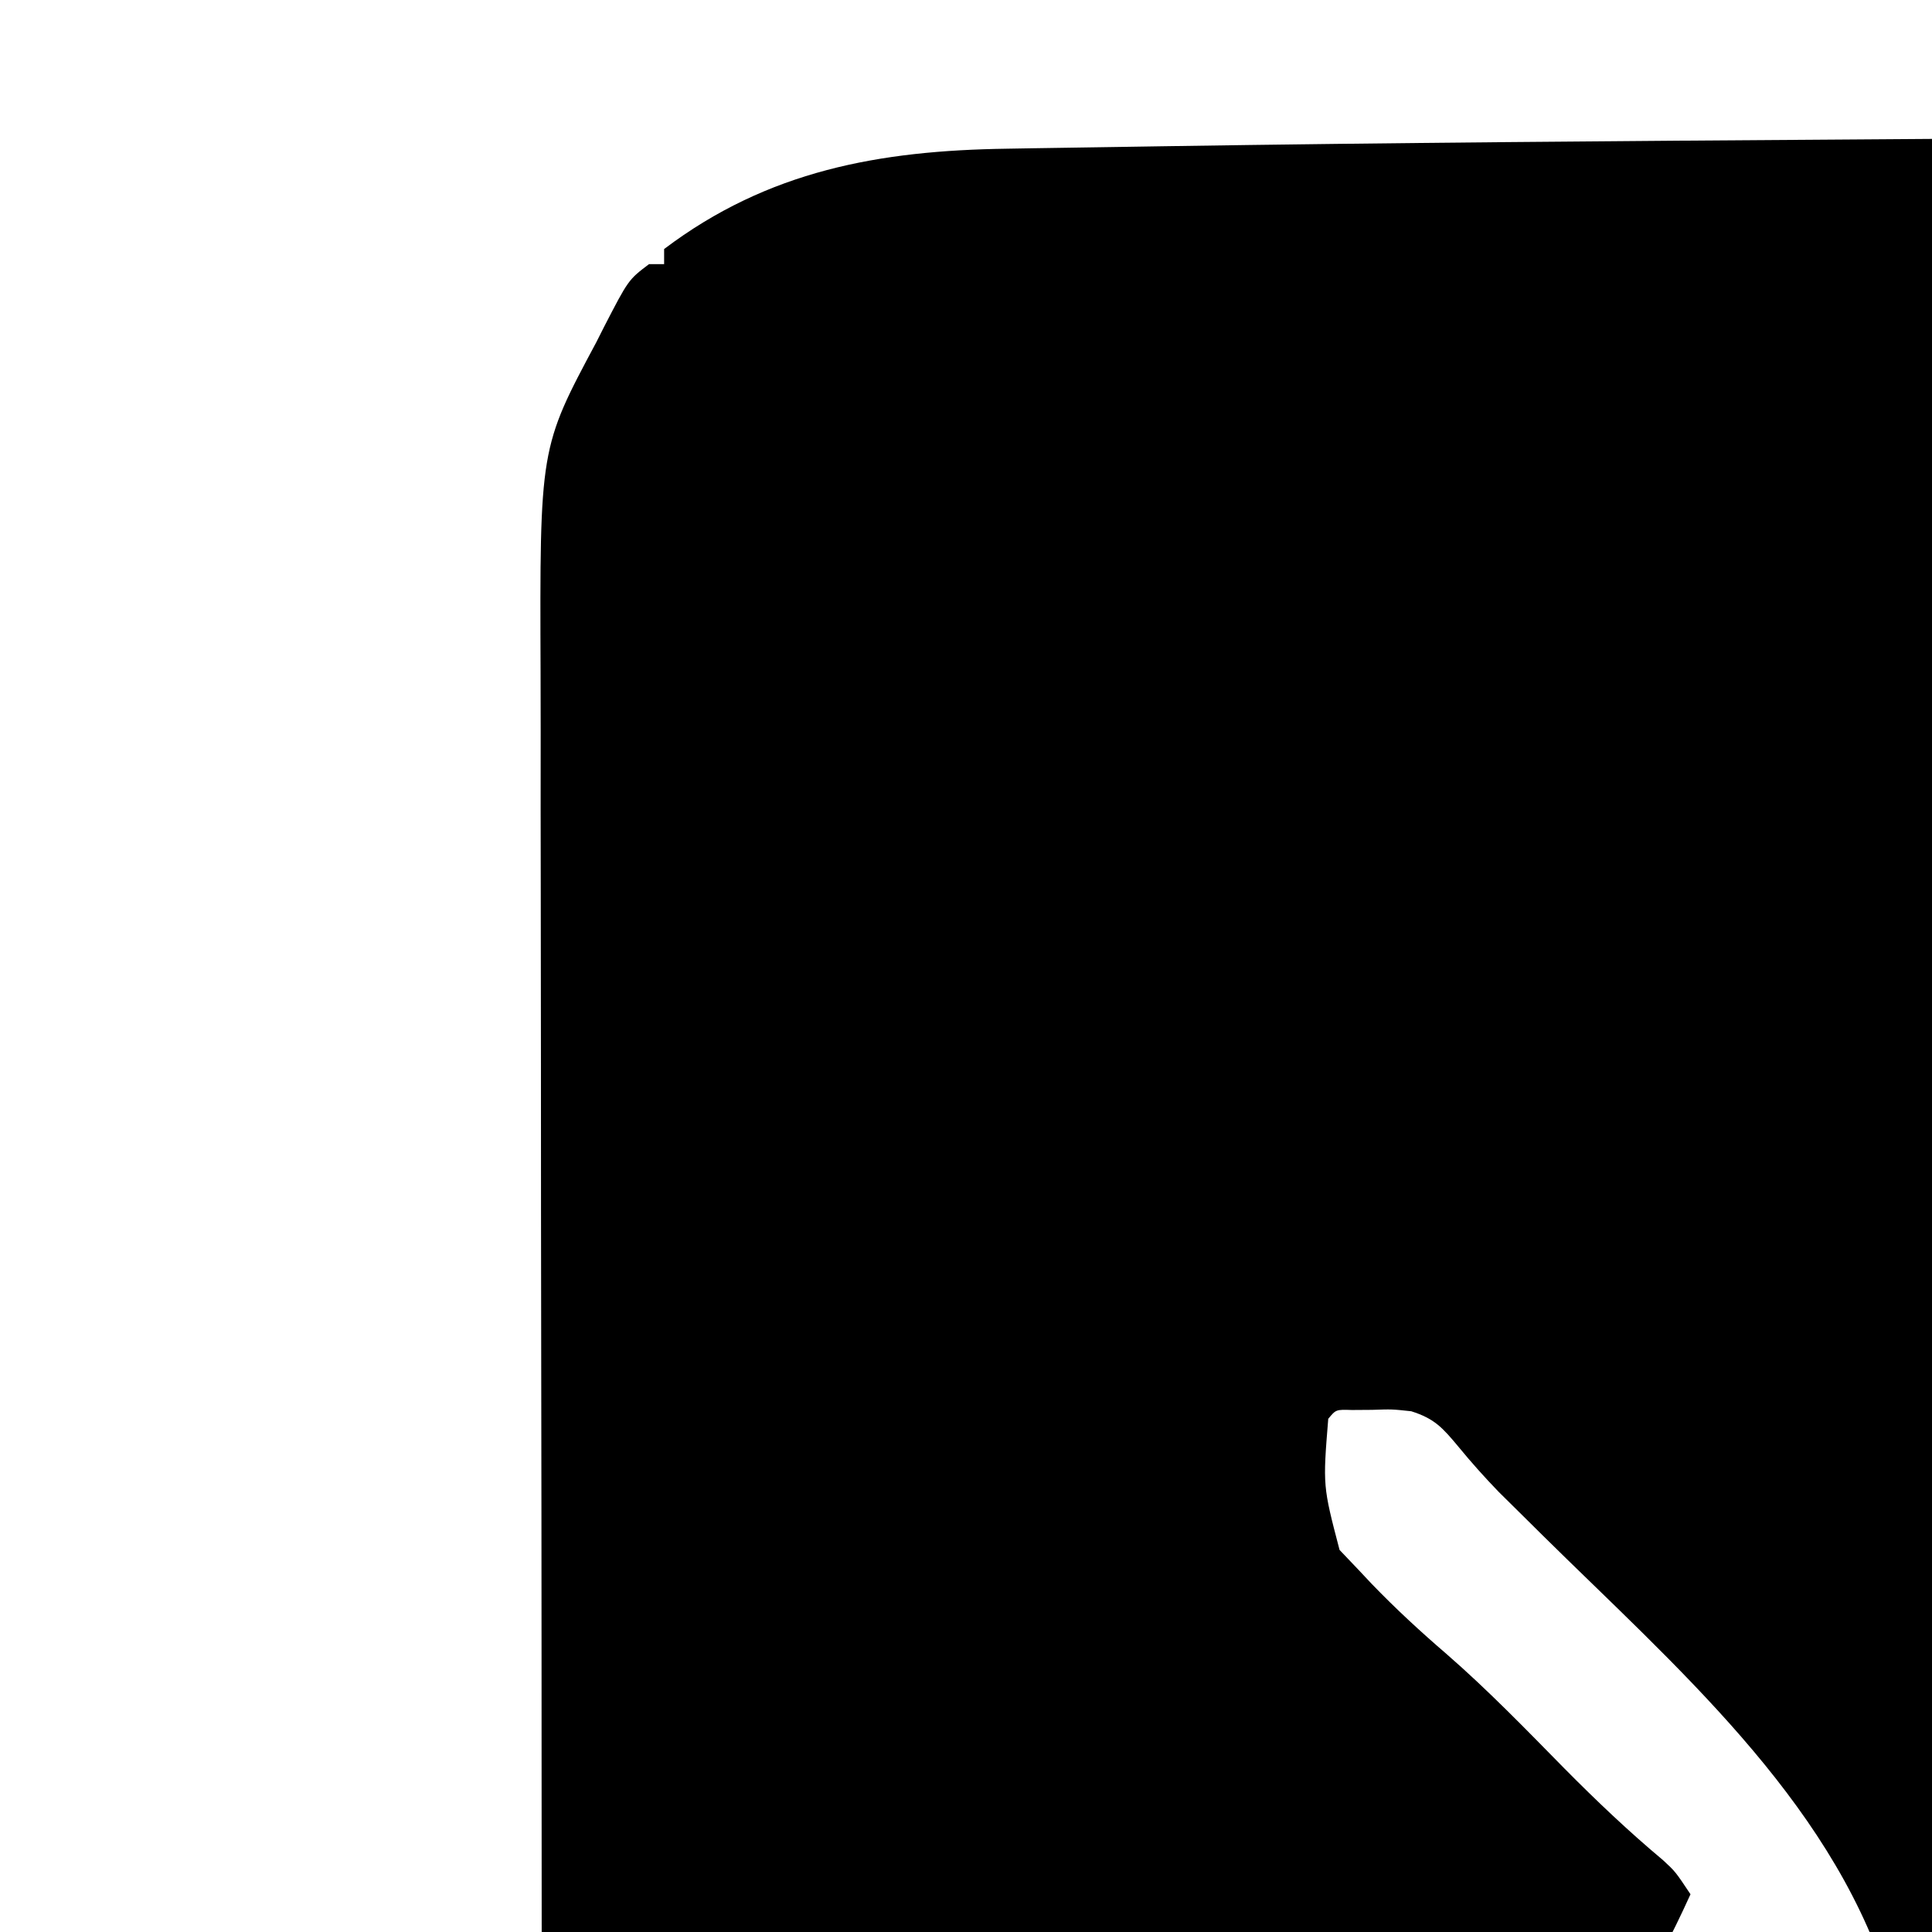
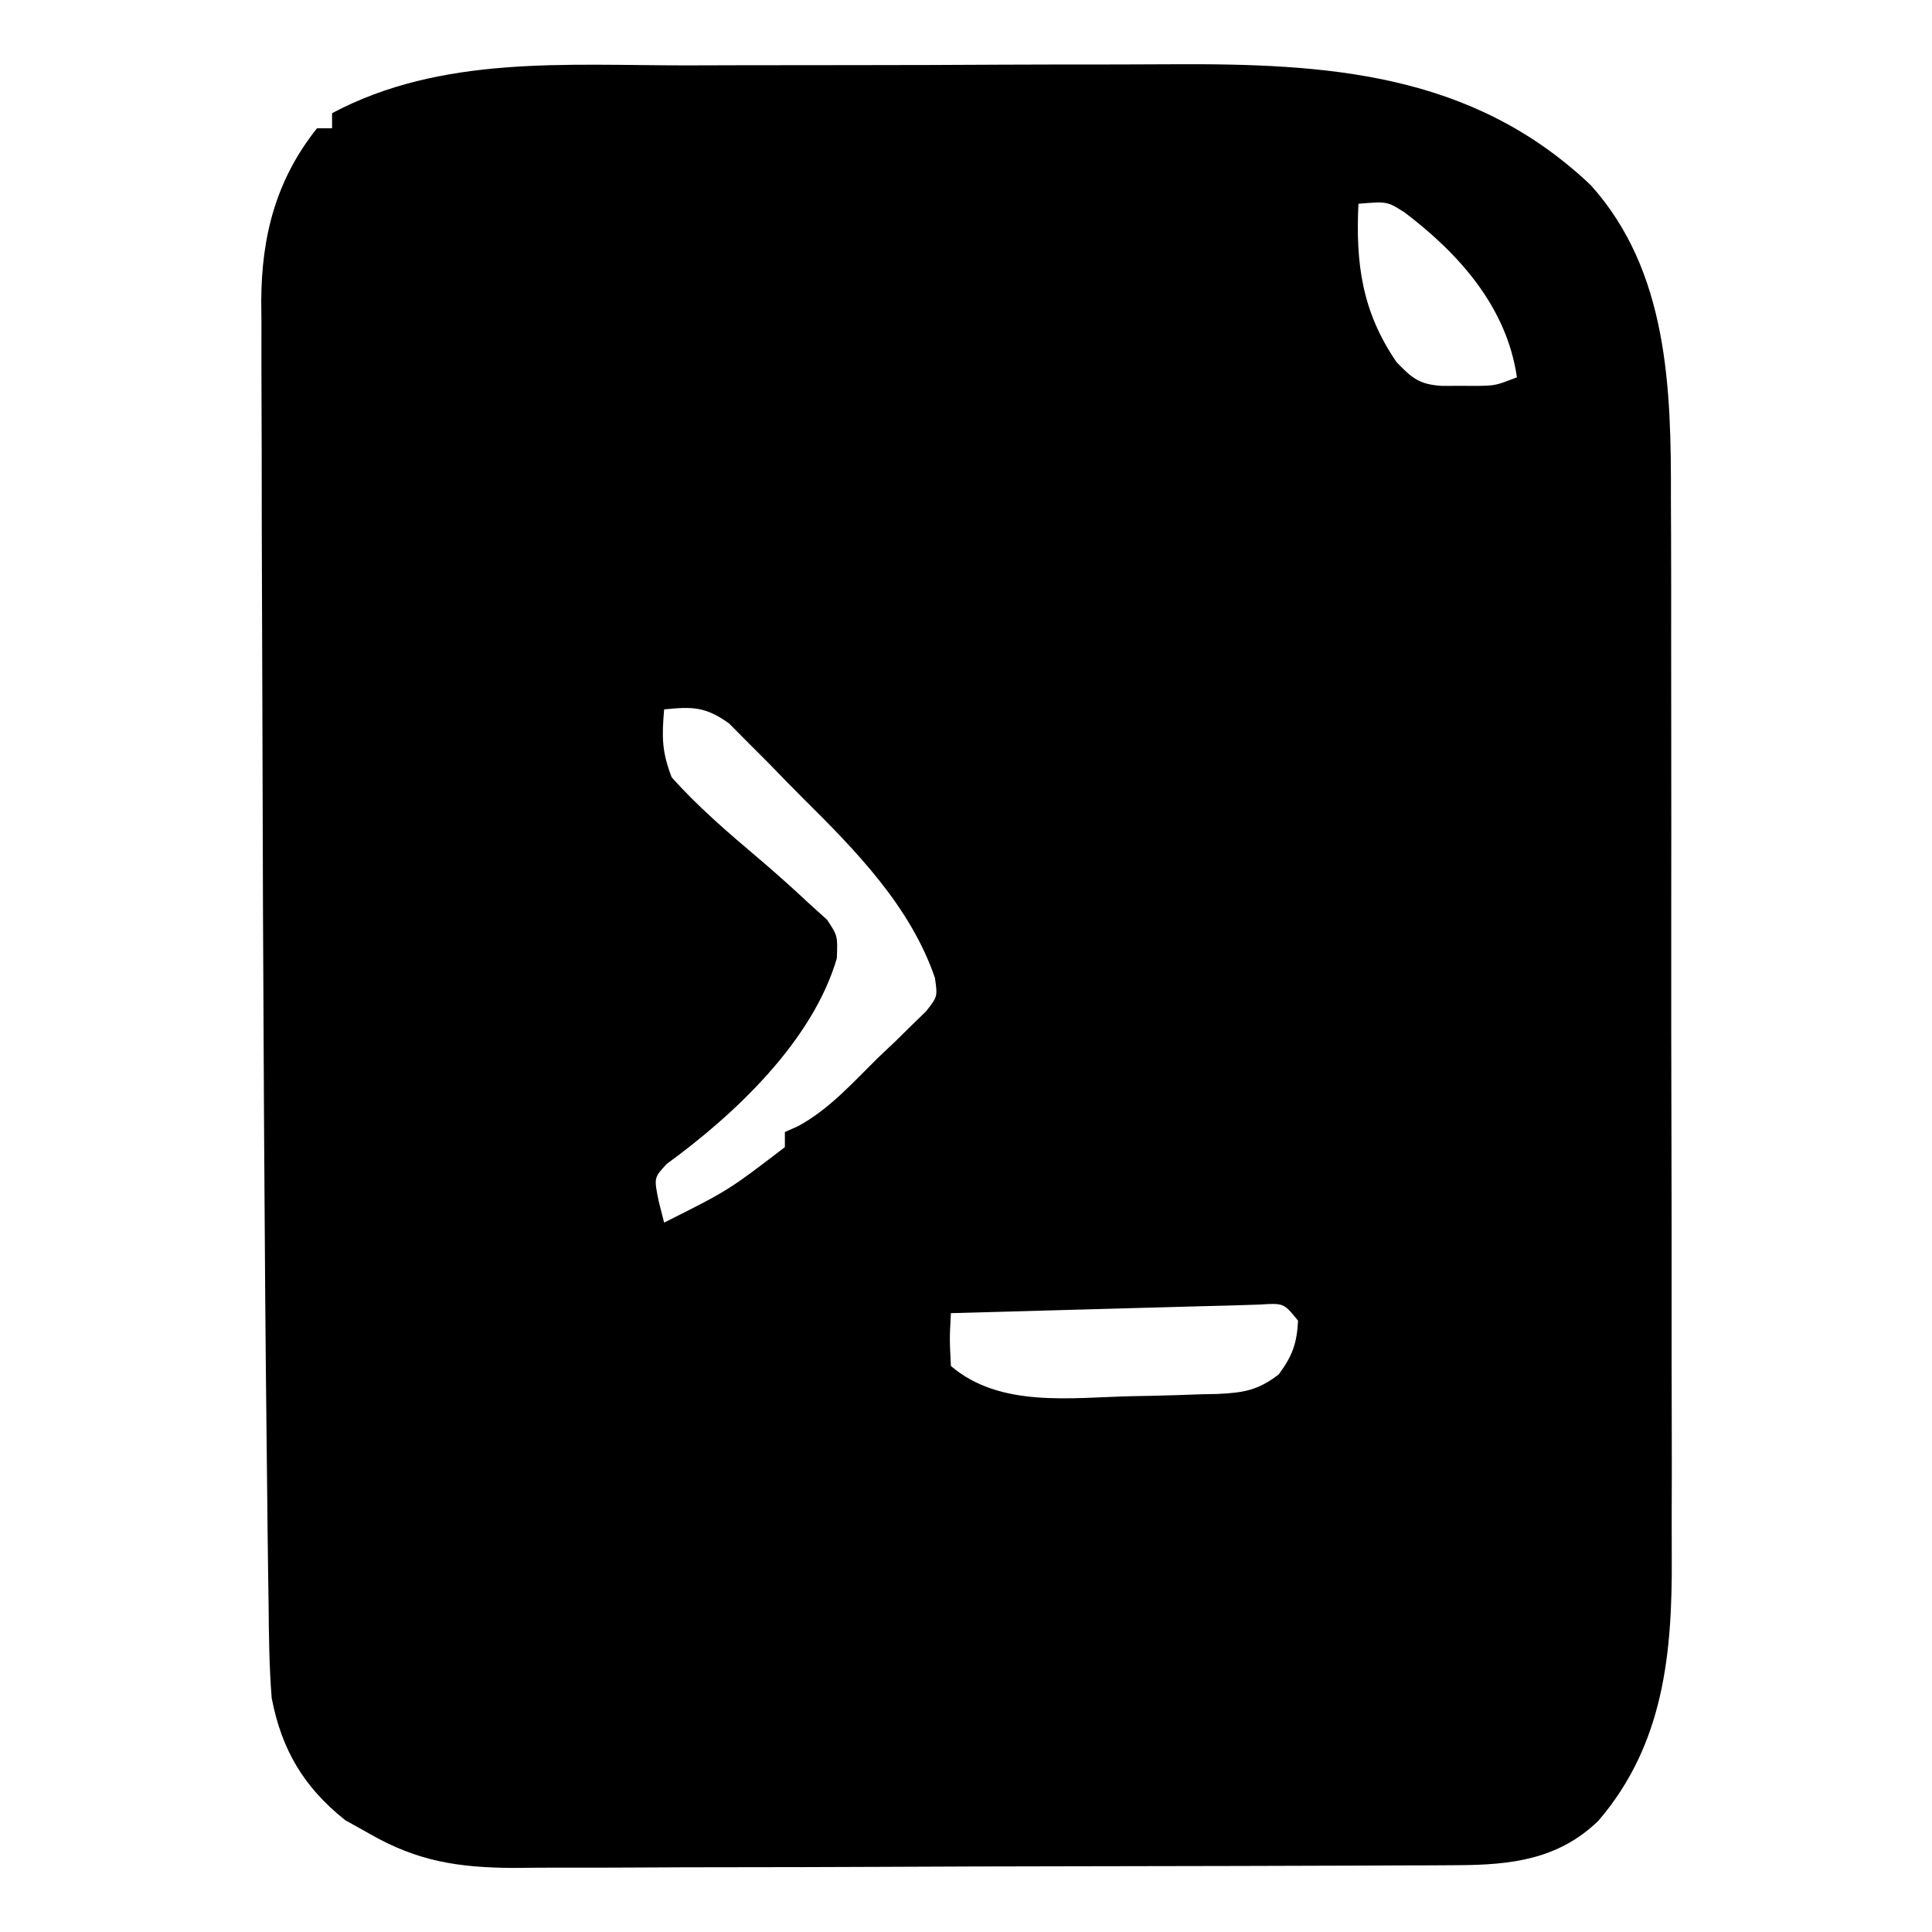
<svg xmlns="http://www.w3.org/2000/svg" version="1.1" width="256" height="256">
-   <path d="M0 0 C1.057 -0.002 2.113 -0.004 3.202 -0.007 C37.112 0.445 70.641 7.306 95.275 32.208 C115.066 56.038 117.345 88.226 117.19 117.813 C117.185 119.534 117.18 121.254 117.176 122.975 C117.167 126.841 117.155 130.707 117.141 134.573 C117.119 141.54 117.112 148.507 117.107 155.474 C117.105 158.075 117.103 160.675 117.101 163.275 C117.1 164.267 117.1 164.267 117.099 165.279 C117.076 194.238 117.014 223.196 116.944 252.155 C116.934 256.291 116.925 260.427 116.915 264.564 C116.912 265.798 116.912 265.798 116.909 267.057 C116.878 280.462 116.861 293.868 116.849 307.273 C116.837 321.13 116.809 334.986 116.768 348.842 C116.743 357.344 116.729 365.845 116.731 374.347 C116.731 380.159 116.716 385.971 116.69 391.782 C116.676 395.124 116.669 398.466 116.677 401.808 C116.724 427.437 112.8 445.745 95.122 465.032 C94.645 465.607 94.168 466.182 93.677 466.774 C81.113 476.939 54.831 474.363 39.661 474.446 C37.415 474.465 35.168 474.485 32.921 474.506 C26.809 474.558 20.697 474.598 14.584 474.634 C10.733 474.657 6.882 474.684 3.031 474.711 C-15.374 474.84 -33.78 474.934 -52.186 475.012 C-56.172 475.029 -60.158 475.047 -64.145 475.065 C-85.832 475.162 -107.519 475.229 -129.207 475.267 C-134.923 475.277 -140.64 475.295 -146.357 475.316 C-153.369 475.342 -160.38 475.356 -167.392 475.356 C-170.993 475.357 -174.593 475.362 -178.193 475.38 C-182.13 475.399 -186.065 475.395 -190.001 475.389 C-191.705 475.402 -191.705 475.402 -193.442 475.417 C-204.019 475.362 -213.687 473.209 -223.065 468.282 C-223.743 467.932 -224.421 467.582 -225.119 467.222 C-238.496 460.138 -245.184 451.442 -249.878 437.032 C-252.143 427.867 -252.22 418.694 -252.283 409.314 C-252.301 407.605 -252.32 405.896 -252.34 404.188 C-252.391 399.459 -252.429 394.73 -252.464 390.001 C-252.487 386.941 -252.514 383.881 -252.542 380.822 C-253.048 325.086 -253.099 269.346 -253.115 213.608 C-253.116 210.437 -253.117 207.267 -253.118 204.096 C-253.118 203.31 -253.118 202.523 -253.119 201.713 C-253.123 188.75 -253.14 175.786 -253.163 162.823 C-253.187 149.302 -253.199 135.78 -253.201 122.259 C-253.202 114.749 -253.207 107.239 -253.225 99.728 C-253.242 92.742 -253.244 85.756 -253.235 78.77 C-253.235 76.221 -253.239 73.672 -253.249 71.123 C-253.358 41.383 -253.358 41.383 -245.878 27.407 C-245.363 26.388 -245.363 26.388 -244.839 25.349 C-241.607 19.094 -241.607 19.094 -238.878 17.032 C-238.218 17.032 -237.558 17.032 -236.878 17.032 C-236.878 16.372 -236.878 15.712 -236.878 15.032 C-223.107 4.62 -208.323 1.976 -191.426 1.736 C-190.296 1.716 -189.167 1.697 -188.003 1.677 C-184.249 1.615 -180.495 1.56 -176.741 1.505 C-174.746 1.474 -172.75 1.443 -170.755 1.411 C-140.413 0.94 -110.068 0.718 -79.723 0.515 C-72.199 0.464 -64.675 0.41 -57.151 0.355 C-50.616 0.308 -44.081 0.262 -37.546 0.216 C-36.864 0.211 -36.183 0.206 -35.481 0.201 C-9.599 0.019 -9.599 0.019 0 0 Z M33.122 36.032 C33.715 53.454 36.418 69.921 49.122 83.032 C51.607 83.846 51.607 83.846 54.31 83.845 C55.283 83.89 56.256 83.935 57.259 83.981 C58.204 83.998 59.149 84.015 60.122 84.032 C61.277 84.073 61.277 84.073 62.454 84.114 C68.378 84.232 74.236 83.648 80.122 83.032 C73.561 63.753 62.502 46.177 44.122 36.032 C40.311 35.361 36.935 35.424 33.122 36.032 Z M-148.878 170.032 C-149.598 178.936 -149.598 178.936 -147.378 187.407 C-146.14 188.707 -146.14 188.707 -144.878 190.032 C-144.295 190.652 -143.712 191.272 -143.112 191.911 C-139.945 195.197 -136.633 198.249 -133.175 201.224 C-127.7 205.99 -122.675 211.187 -117.589 216.36 C-113.376 220.616 -109.102 224.681 -104.507 228.524 C-102.878 230.032 -102.878 230.032 -100.878 233.032 C-105.962 244.251 -111.789 253.741 -119.878 263.032 C-120.358 263.585 -120.837 264.138 -121.332 264.708 C-129.433 273.944 -138.357 282.208 -147.51 290.384 C-148.25 291.072 -148.99 291.761 -149.753 292.47 C-150.389 293.046 -151.026 293.622 -151.682 294.216 C-153.111 295.998 -153.111 295.998 -152.76 298.38 C-151.743 301.438 -150.397 304.193 -148.878 307.032 C-136.299 301.069 -125.886 294.253 -115.737 284.681 C-113.747 282.838 -111.772 281.097 -109.678 279.384 C-106.657 276.847 -104.362 274.09 -101.878 271.032 C-100.224 269.353 -98.555 267.688 -96.878 266.032 C-95.597 264.752 -95.597 264.752 -94.291 263.445 C-87.82 256.974 -81.349 250.503 -74.878 244.032 C-82.668 220.172 -103.148 202.592 -120.513 185.433 C-121.025 184.925 -121.538 184.417 -122.066 183.893 C-123.475 182.497 -124.886 181.104 -126.297 179.71 C-128.166 177.771 -129.885 175.857 -131.586 173.781 C-133.716 171.226 -134.768 170.016 -137.878 169.032 C-140.434 168.755 -140.434 168.755 -143.065 168.845 C-143.946 168.851 -144.826 168.858 -145.733 168.864 C-147.859 168.797 -147.859 168.797 -148.878 170.032 Z M-6.18 328.079 C-10.55 328.124 -14.919 328.187 -19.288 328.251 C-20.878 328.274 -22.468 328.296 -24.058 328.318 C-28.179 328.376 -32.3 328.436 -36.421 328.496 C-40.652 328.557 -44.883 328.617 -49.114 328.677 C-57.369 328.794 -65.623 328.913 -73.878 329.032 C-74.013 331.451 -74.112 333.862 -74.19 336.282 C-74.232 336.964 -74.274 337.646 -74.317 338.349 C-74.425 340.645 -74.425 340.645 -73.878 344.032 C-66.338 351.802 -56.013 351.778 -45.878 352.032 C-38.667 352.071 -31.459 351.907 -24.25 351.735 C-20.923 351.657 -17.595 351.59 -14.266 351.524 C-12.128 351.478 -9.989 351.431 -7.85 351.384 C-6.867 351.364 -5.883 351.344 -4.87 351.324 C4.575 351.661 4.575 351.661 12.948 348.542 C13.326 347.919 13.703 347.295 14.091 346.653 C14.516 345.98 14.942 345.306 15.38 344.612 C15.79 343.905 16.2 343.198 16.622 342.47 C17.284 341.403 17.284 341.403 17.958 340.315 C19.037 338.569 20.083 336.802 21.122 335.032 C19.318 331.768 18.288 330.143 15.122 328.032 C12.55 327.879 10.092 327.837 7.523 327.894 C6.769 327.902 6.014 327.911 5.237 327.92 C3.652 327.939 2.066 327.963 0.481 327.991 C-1.74 328.03 -3.96 328.057 -6.18 328.079 Z " fill="#000000" transform="translate(324.8777,17.96777)" />
+   <path d="M0 0 C2.432 -0.006 4.863 -0.013 7.295 -0.02 C12.376 -0.032 17.457 -0.036 22.538 -0.035 C29.01 -0.034 35.481 -0.062 41.953 -0.096 C46.971 -0.119 51.99 -0.123 57.008 -0.121 C59.392 -0.124 61.776 -0.133 64.161 -0.148 C84.835 -0.271 104.053 0.918 119.816 15.891 C130.044 27.283 130.461 42.78 130.416 57.281 C130.421 58.956 130.428 60.631 130.437 62.307 C130.454 66.823 130.453 71.34 130.448 75.856 C130.445 79.641 130.451 83.425 130.457 87.21 C130.471 96.144 130.469 105.079 130.458 114.013 C130.446 123.201 130.46 132.388 130.487 141.576 C130.509 149.493 130.516 157.41 130.51 165.327 C130.507 170.043 130.509 174.759 130.526 179.475 C130.542 183.911 130.538 188.347 130.519 192.784 C130.515 194.402 130.518 196.021 130.529 197.639 C130.606 210.441 129.478 222.48 120.809 232.594 C115.493 237.748 109.211 238.453 102.118 238.483 C100.938 238.49 99.758 238.497 98.542 238.505 C96.612 238.509 96.612 238.509 94.644 238.513 C93.268 238.519 91.893 238.526 90.518 238.533 C86.011 238.554 81.503 238.564 76.996 238.574 C75.441 238.578 73.885 238.582 72.33 238.587 C65.022 238.606 57.714 238.62 50.406 238.628 C41.986 238.638 33.566 238.664 25.146 238.705 C18.627 238.735 12.108 238.75 5.589 238.753 C1.7 238.755 -2.188 238.764 -6.077 238.789 C-9.738 238.813 -13.398 238.817 -17.059 238.807 C-19.031 238.806 -21.004 238.825 -22.976 238.845 C-30.238 238.802 -35.665 237.978 -41.988 234.336 C-43.061 233.738 -44.133 233.14 -45.238 232.523 C-50.712 228.169 -53.665 223.225 -54.988 216.336 C-55.326 212.109 -55.362 207.887 -55.402 203.648 C-55.422 202.338 -55.441 201.028 -55.462 199.678 C-55.515 196.008 -55.554 192.338 -55.59 188.667 C-55.613 186.329 -55.64 183.99 -55.667 181.652 C-55.817 168.547 -55.91 155.442 -55.988 142.336 C-55.995 141.155 -56.003 139.974 -56.01 138.757 C-56.116 120.791 -56.185 102.825 -56.223 84.859 C-56.233 80.126 -56.251 75.393 -56.272 70.66 C-56.3 64.203 -56.312 57.745 -56.312 51.288 C-56.315 48.883 -56.323 46.477 -56.336 44.072 C-56.353 40.75 -56.351 37.429 -56.345 34.107 C-56.354 33.143 -56.363 32.179 -56.373 31.185 C-56.32 22.563 -54.407 15.153 -48.988 8.336 C-48.328 8.336 -47.668 8.336 -46.988 8.336 C-46.988 7.676 -46.988 7.016 -46.988 6.336 C-32.494 -1.379 -15.937 0.01 0 0 Z M89.012 18.336 C88.633 26.288 89.49 32.668 94.074 39.336 C96.155 41.484 97.097 42.277 100.07 42.469 C100.855 42.466 101.64 42.464 102.449 42.461 C103.232 42.464 104.014 42.466 104.82 42.469 C107.191 42.42 107.191 42.42 110.012 41.336 C108.67 32.041 102.38 24.983 95.125 19.48 C92.826 18.018 92.826 18.018 89.012 18.336 Z M-2.988 85.336 C-3.299 89.061 -3.298 90.889 -1.988 94.336 C1.488 98.218 5.347 101.543 9.321 104.903 C11.734 106.948 14.079 109.049 16.387 111.211 C17.116 111.868 17.846 112.526 18.598 113.203 C20.012 115.336 20.012 115.336 19.895 118.328 C16.67 129.316 6.356 139.013 -2.652 145.57 C-4.345 147.396 -4.345 147.396 -3.699 150.539 C-3.465 151.462 -3.23 152.385 -2.988 153.336 C5.513 149.077 5.513 149.077 13.012 143.336 C13.012 142.676 13.012 142.016 13.012 141.336 C13.88 140.95 13.88 140.95 14.766 140.556 C18.899 138.31 21.997 134.804 25.324 131.523 C26.078 130.811 26.831 130.099 27.607 129.365 C28.314 128.668 29.022 127.972 29.75 127.254 C30.4 126.623 31.05 125.991 31.72 125.341 C33.25 123.392 33.25 123.392 32.895 120.909 C29.638 111.423 22.403 104.033 15.414 97.107 C13.929 95.629 12.474 94.125 11.018 92.619 C10.068 91.665 9.117 90.713 8.164 89.762 C7.318 88.91 6.473 88.058 5.601 87.181 C2.489 84.964 0.751 84.95 -2.988 85.336 Z M67.821 164.428 C66.292 164.469 64.763 164.511 63.234 164.555 C62.017 164.588 62.017 164.588 60.776 164.622 C58.209 164.692 55.641 164.764 53.074 164.836 C51.324 164.884 49.573 164.932 47.822 164.98 C43.552 165.098 39.282 165.217 35.012 165.336 C34.829 168.758 34.829 168.758 35.012 172.336 C41.531 177.924 50.982 176.513 59.012 176.336 C59.753 176.323 60.493 176.311 61.257 176.298 C63.551 176.25 65.843 176.172 68.137 176.086 C69.22 176.065 69.22 176.065 70.325 176.043 C73.757 175.881 75.699 175.577 78.449 173.453 C80.252 171.011 80.852 169.363 81.012 166.336 C79.12 163.994 79.12 163.994 75.935 164.197 C73.229 164.293 70.527 164.371 67.821 164.428 Z " fill="#000000" transform="translate(90.98828,8.664062)" />
</svg>
